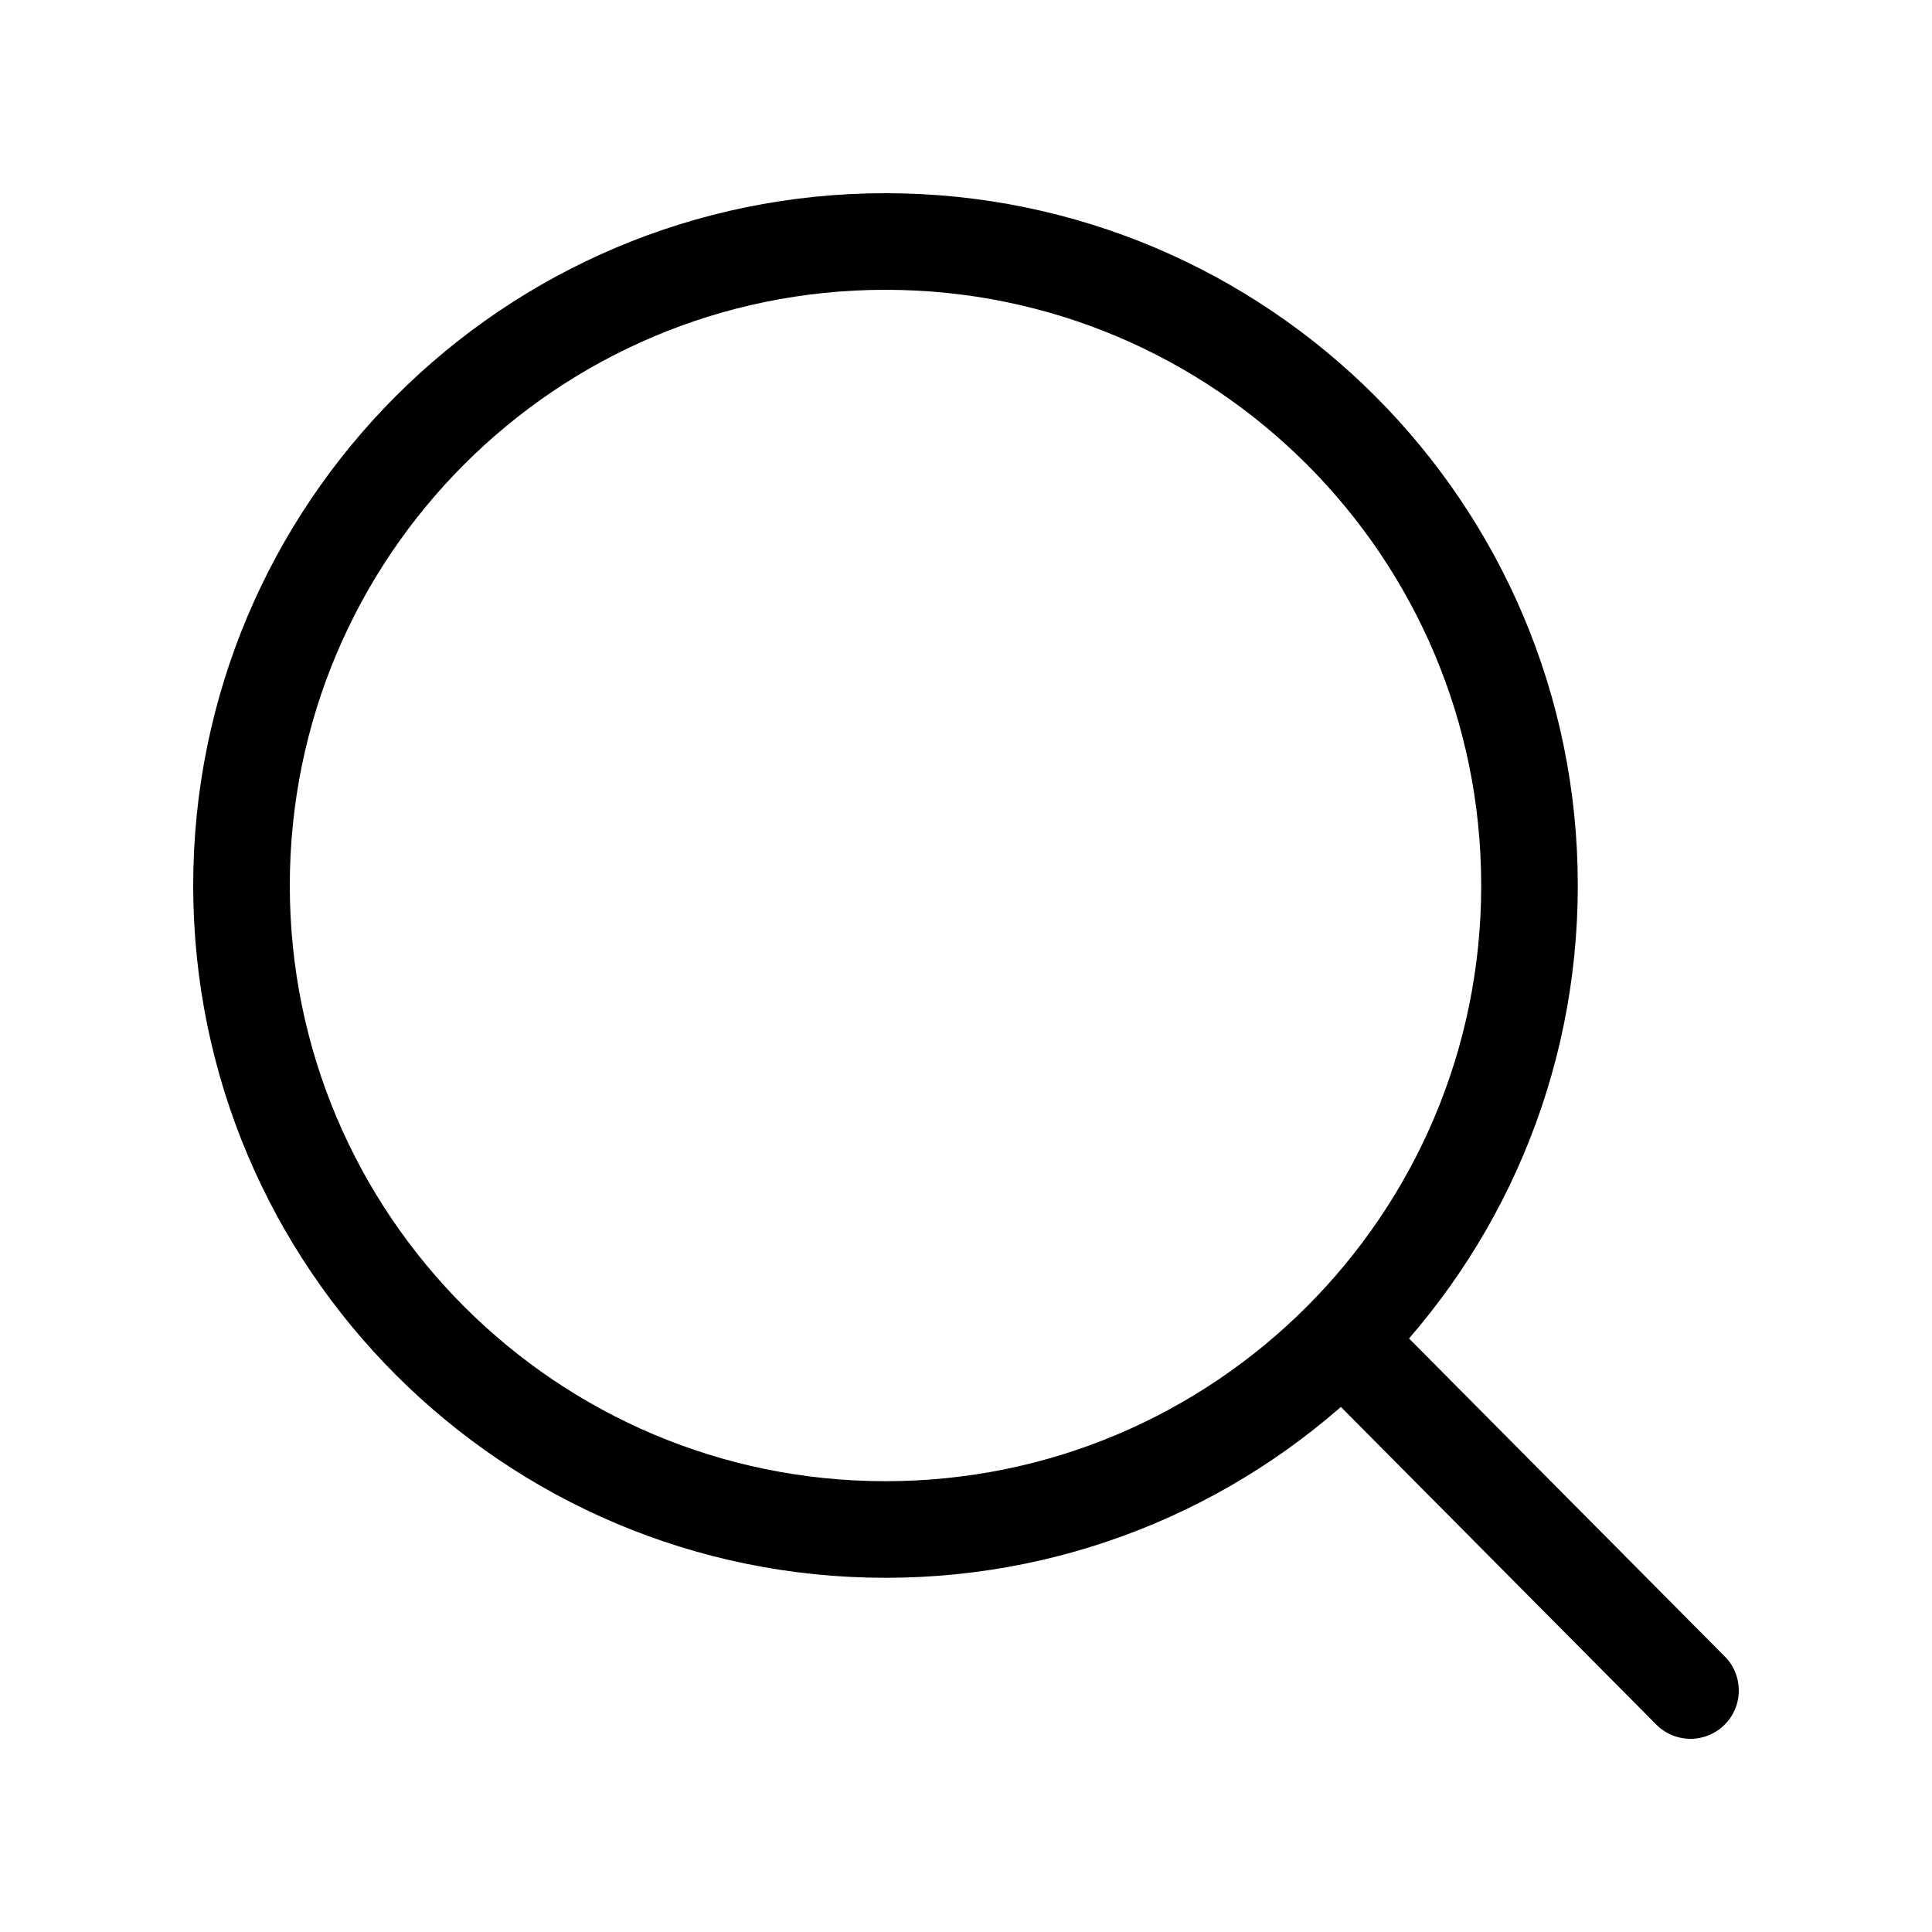
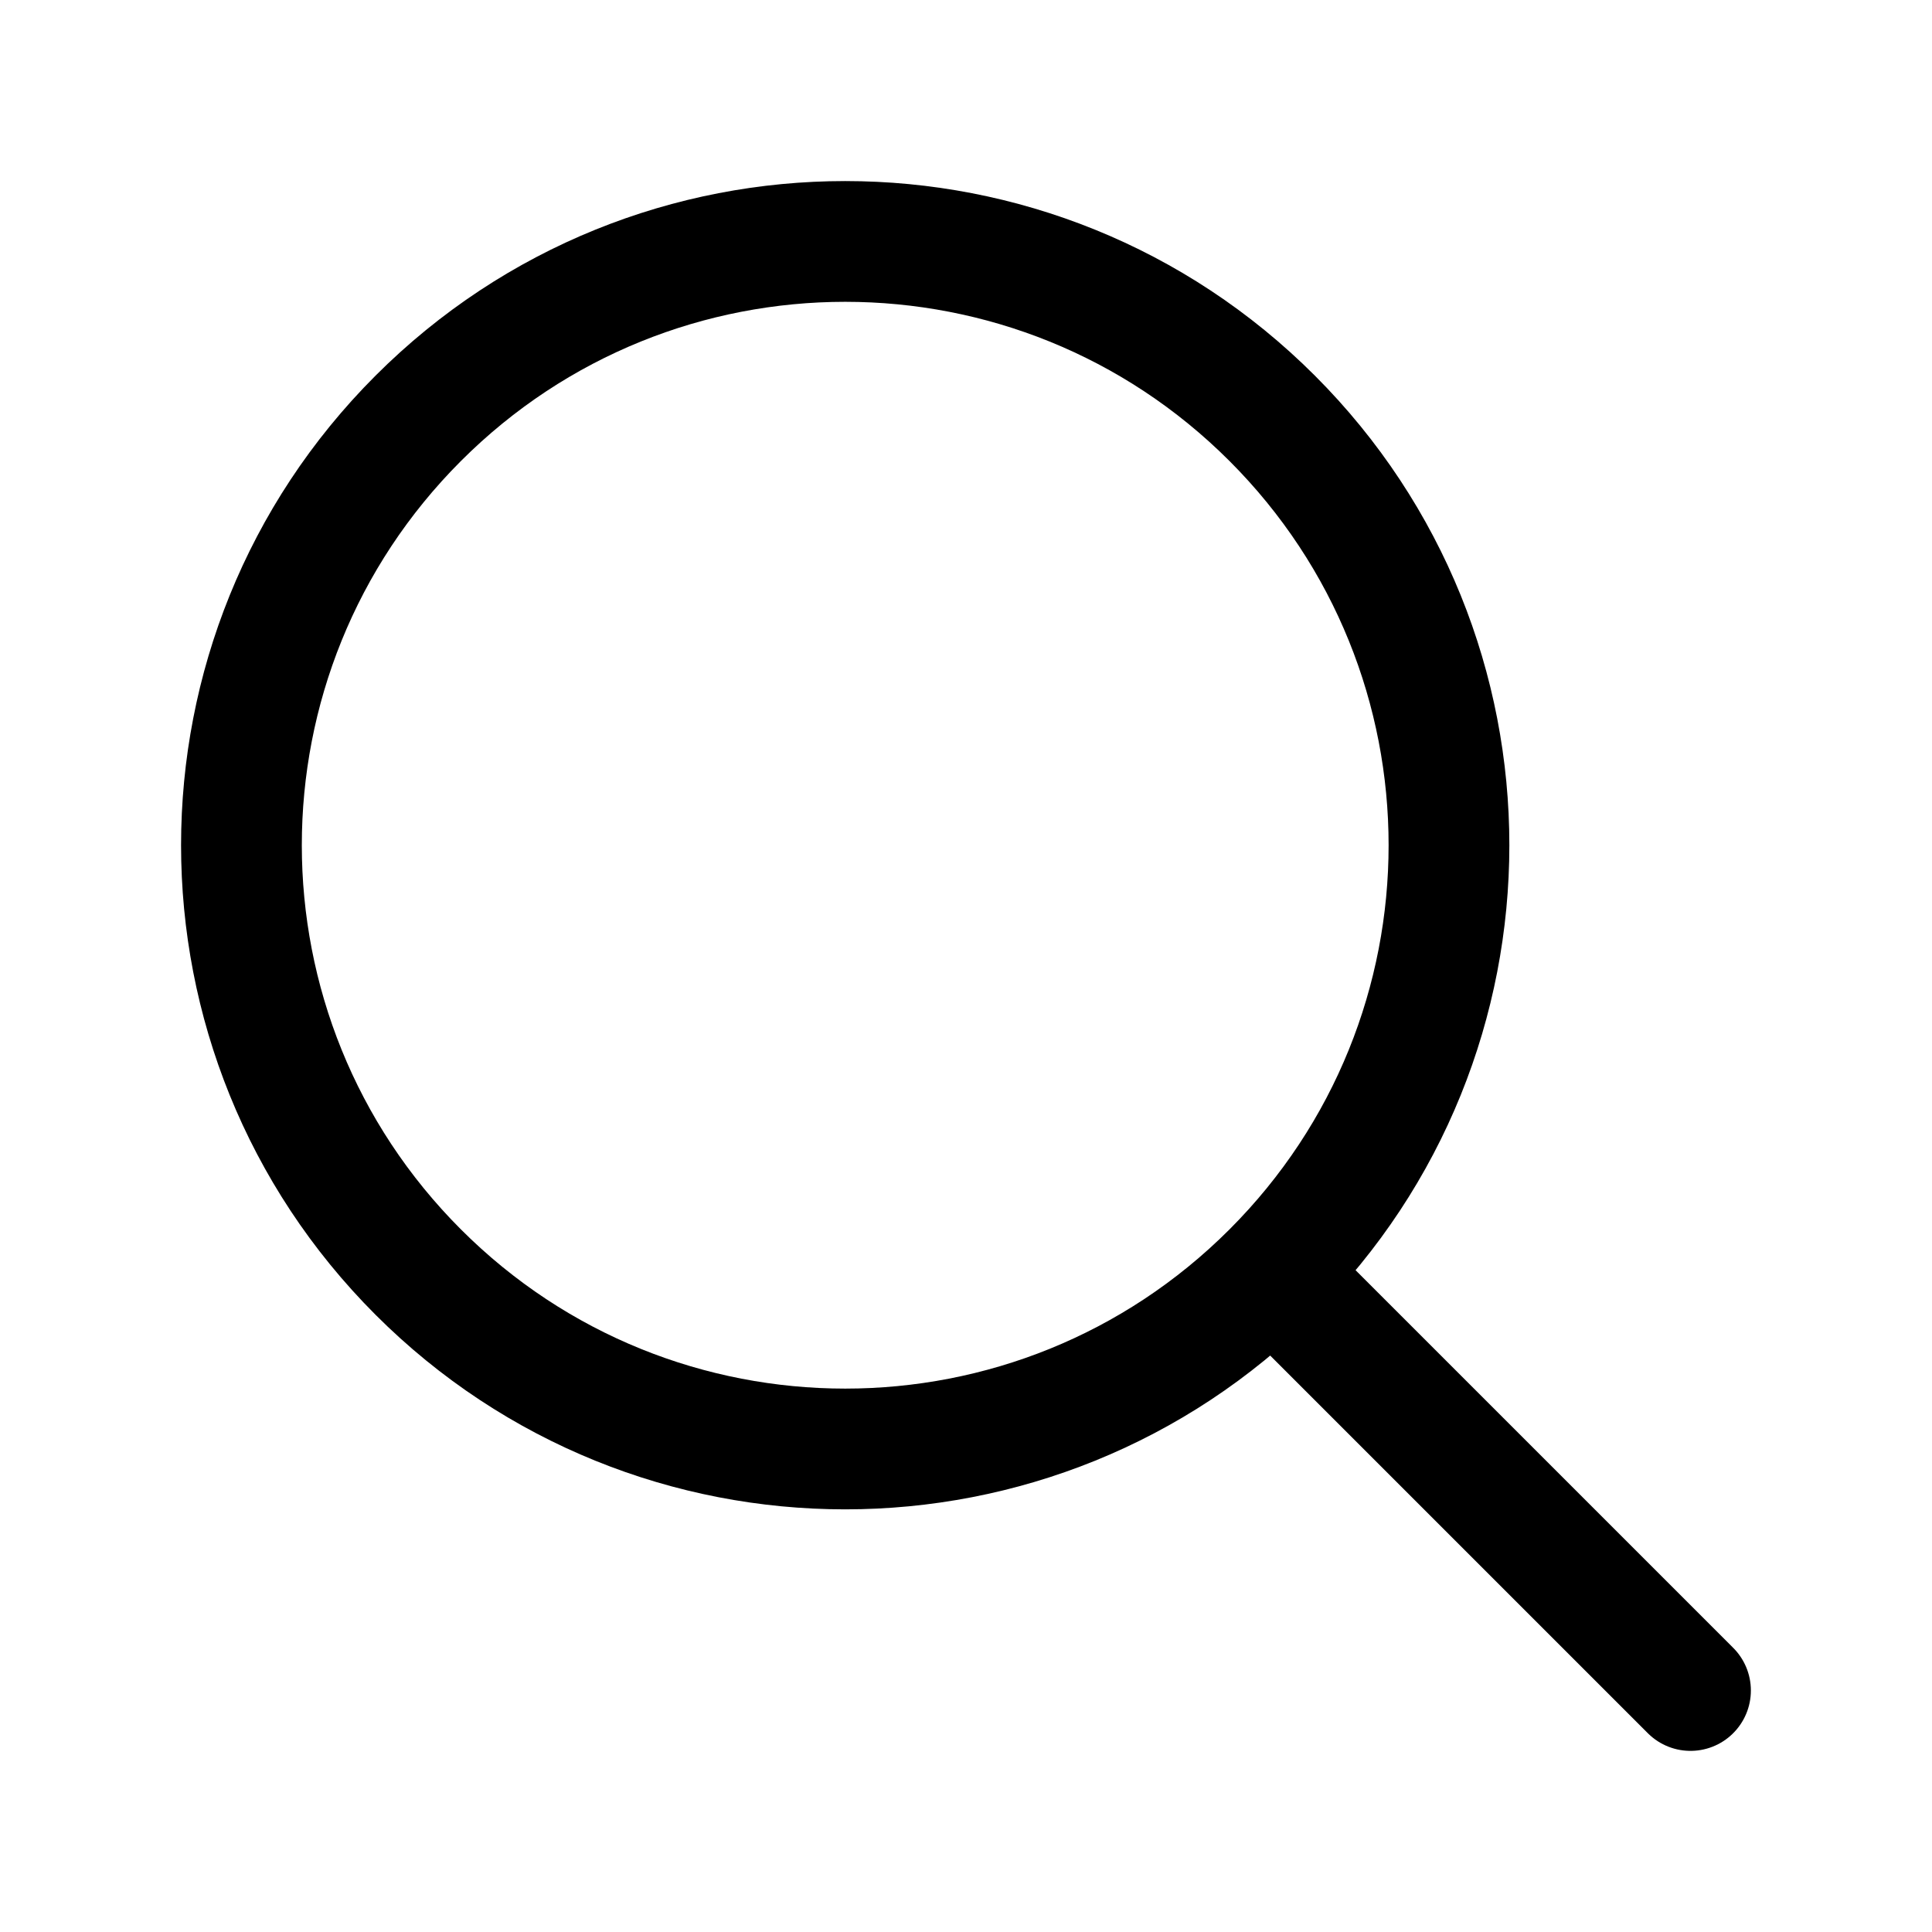
- <svg xmlns="http://www.w3.org/2000/svg" width="25" height="25" viewBox="0 0 24 24" fill="none">
-   <path d="M16.672 16.641L21 21M19 11C19 15.418 15.418 19 11 19C6.582 19 3 15.418 3 11C3 6.582 6.582 3 11 3C15.418 3 19 6.582 19 11Z" stroke="currentColor" stroke-width="1.2" stroke-linecap="round" stroke-linejoin="round" />
+ <svg xmlns="http://www.w3.org/2000/svg" width="24" height="24" fill="none" viewBox="0 0 24 24" stroke-width="1.5" stroke="currentColor" class="size-6">
+   <path stroke-linecap="round" stroke-linejoin="round" d="m21 21-5.197-5.197m0 0A7.5 7.5 0 1 0 5.196 5.196a7.5 7.5 0 0 0 10.607 10.607Z" />
</svg>
